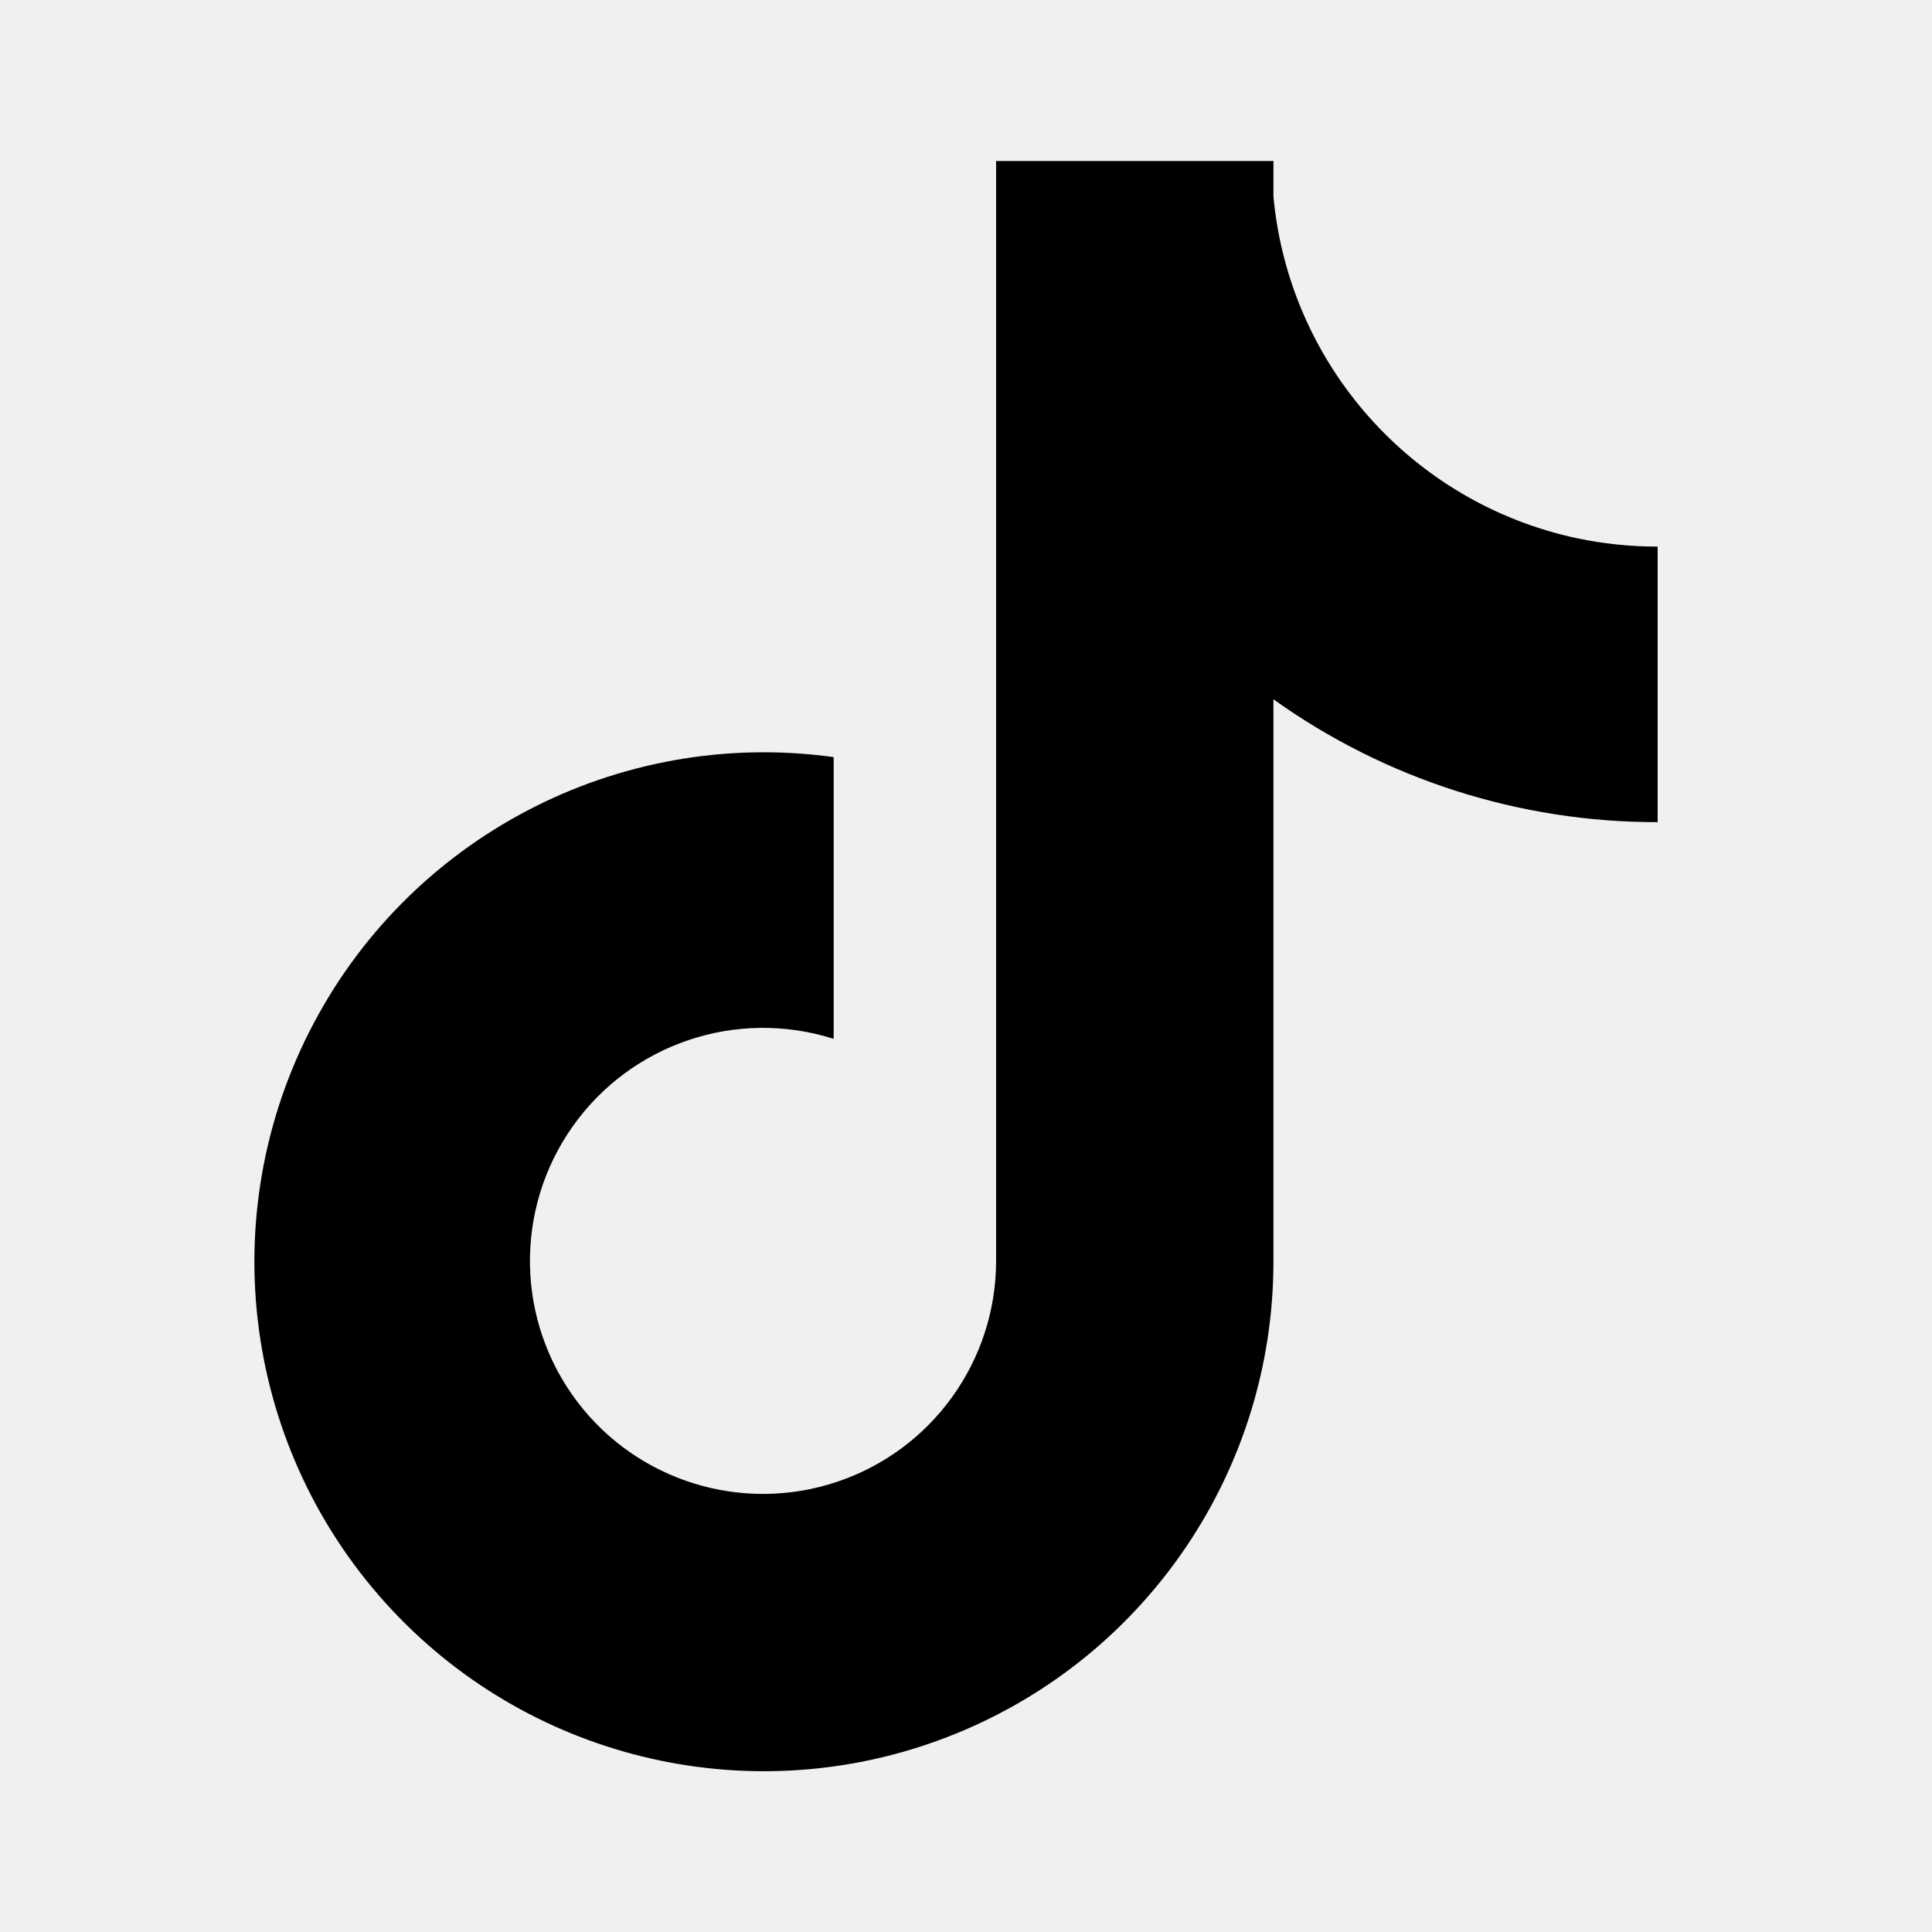
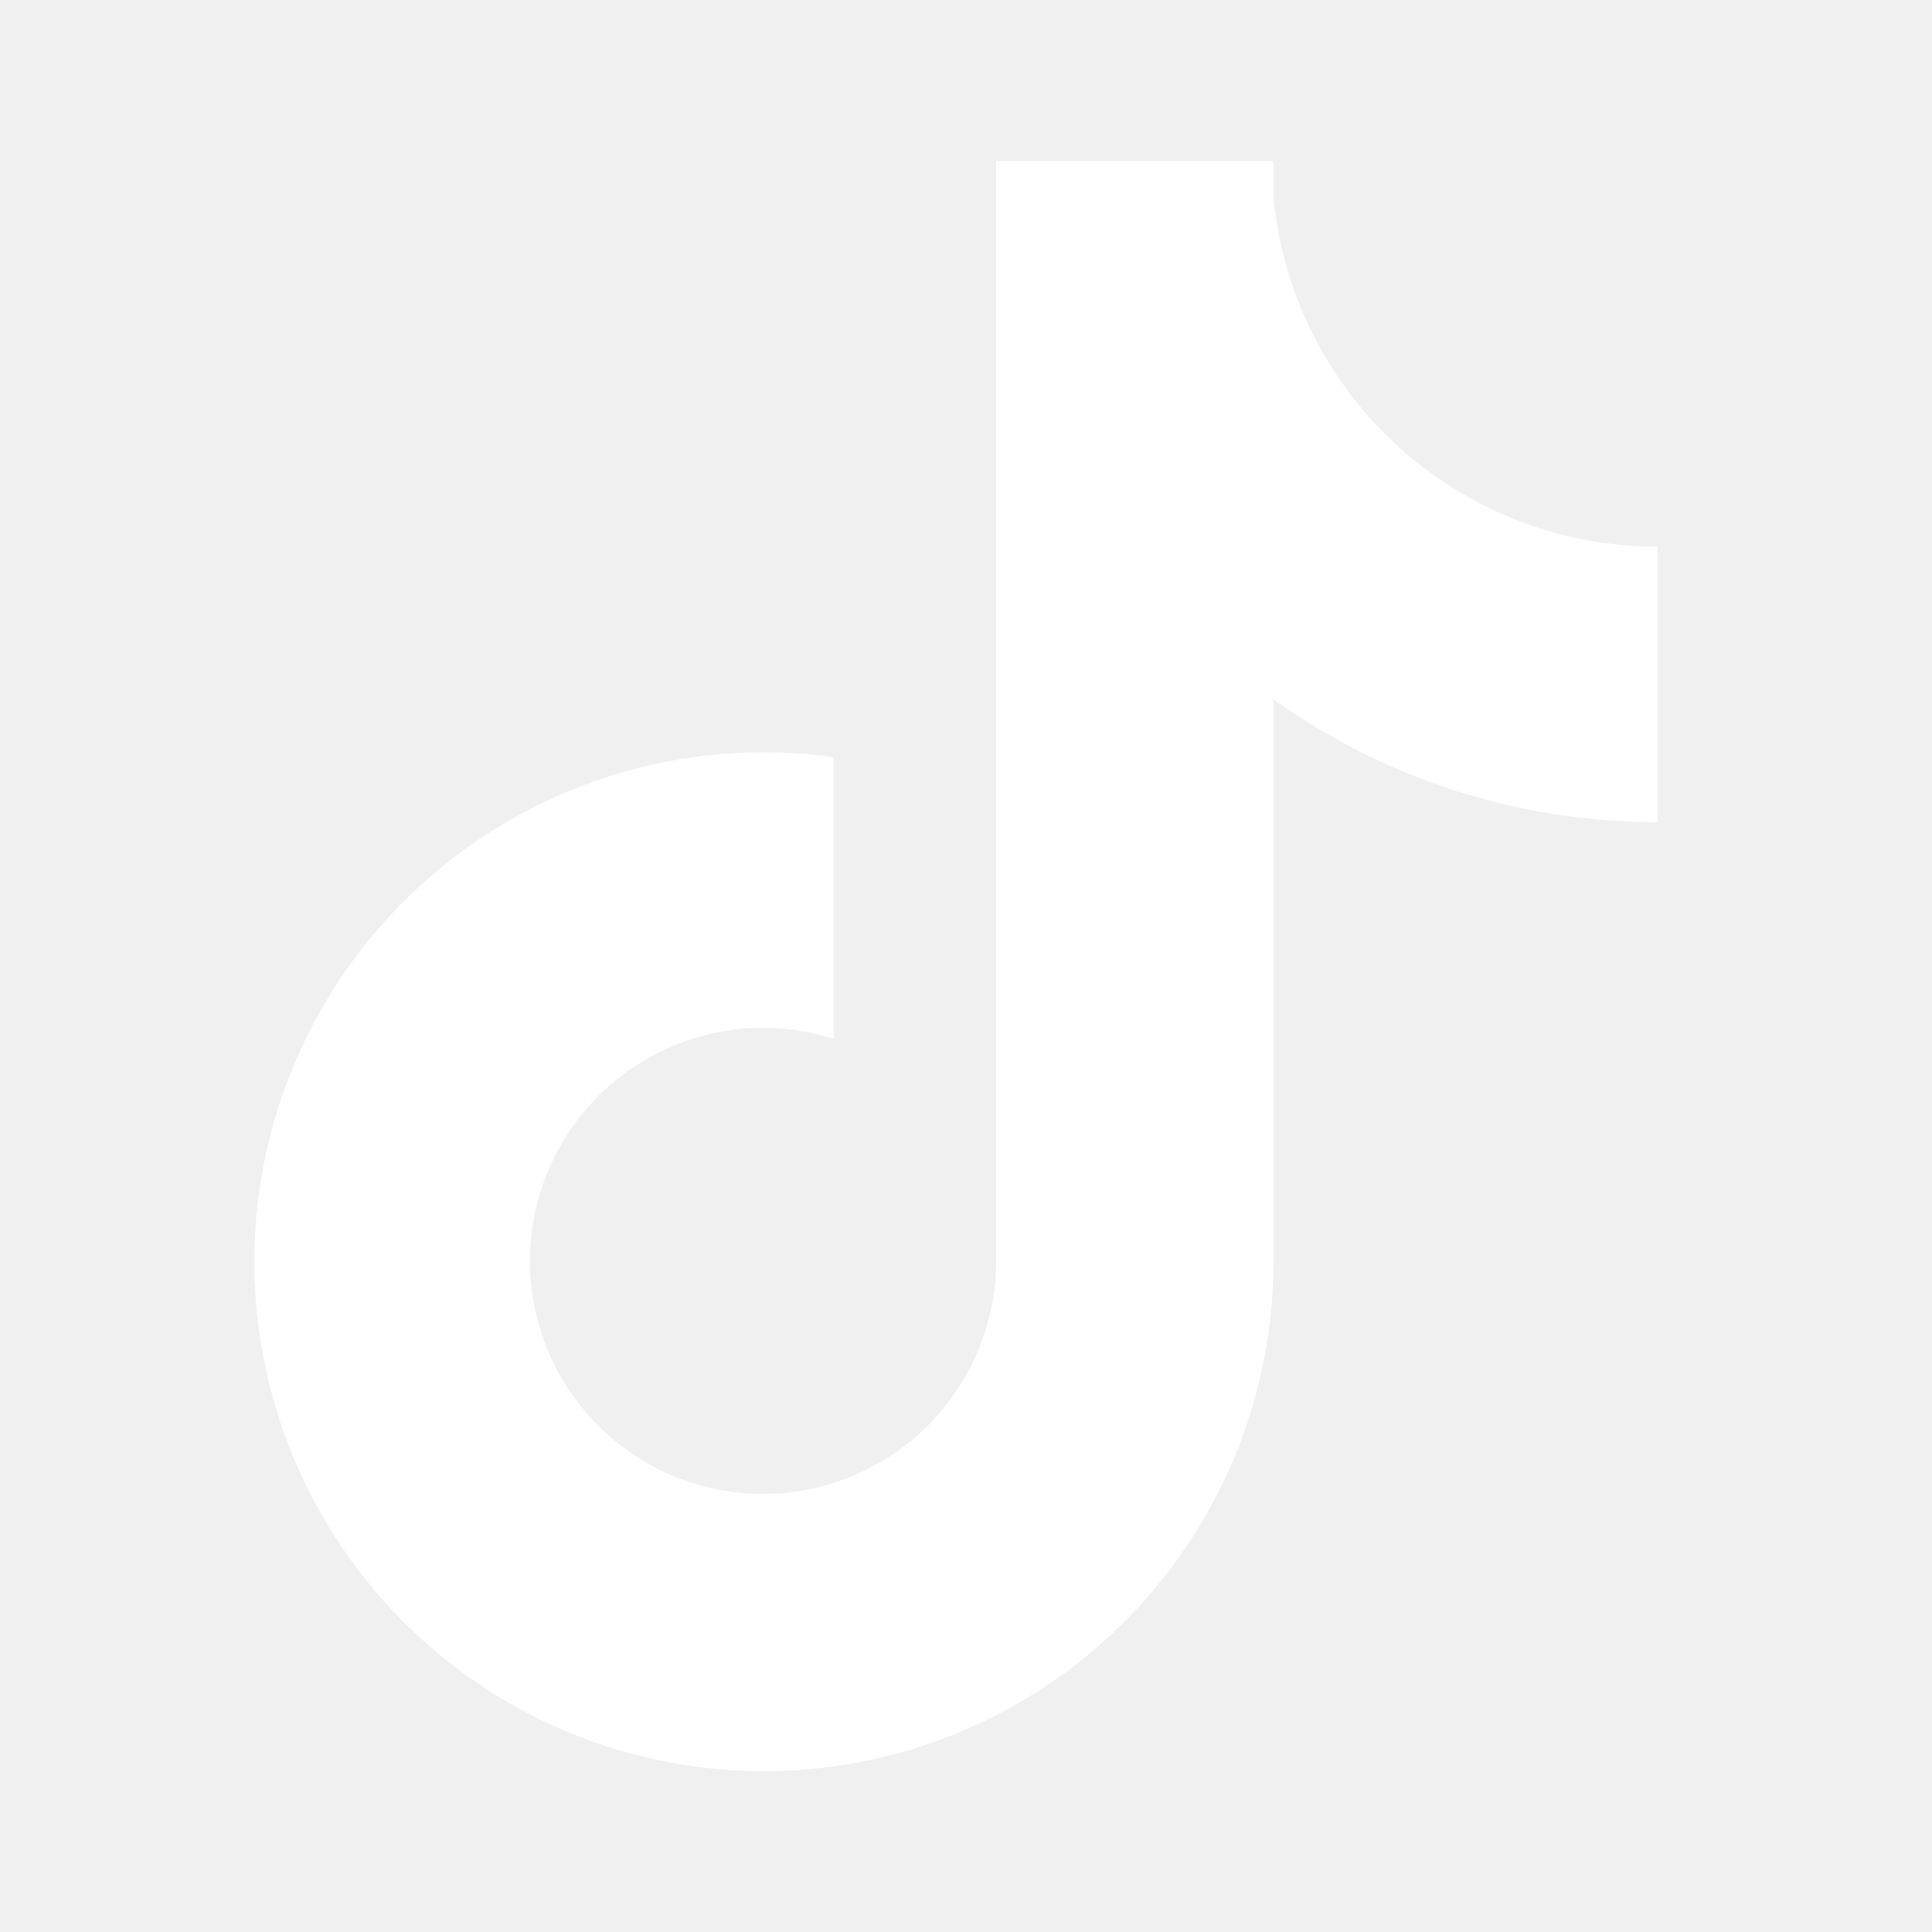
- <svg xmlns="http://www.w3.org/2000/svg" fill="#000000" width="800px" height="800px" viewBox="0 0 24 24" xml:space="preserve">
+ <svg xmlns="http://www.w3.org/2000/svg" fill="white" width="800px" height="800px" viewBox="0 0 24 24" xml:space="preserve">
  <path d="M19.589 6.686a4.793 4.793 0 0 1-3.77-4.245V2h-3.445v13.672a2.896 2.896 0 0 1-5.201 1.743l-.002-.001.002.001a2.895 2.895 0 0 1 3.183-4.51v-3.5a6.329 6.329 0 0 0-5.394 10.692 6.33 6.33 0 0 0 10.857-4.424V8.687a8.182 8.182 0 0 0 4.773 1.526V6.79a4.831 4.831 0 0 1-1.003-.104z" />
</svg>
